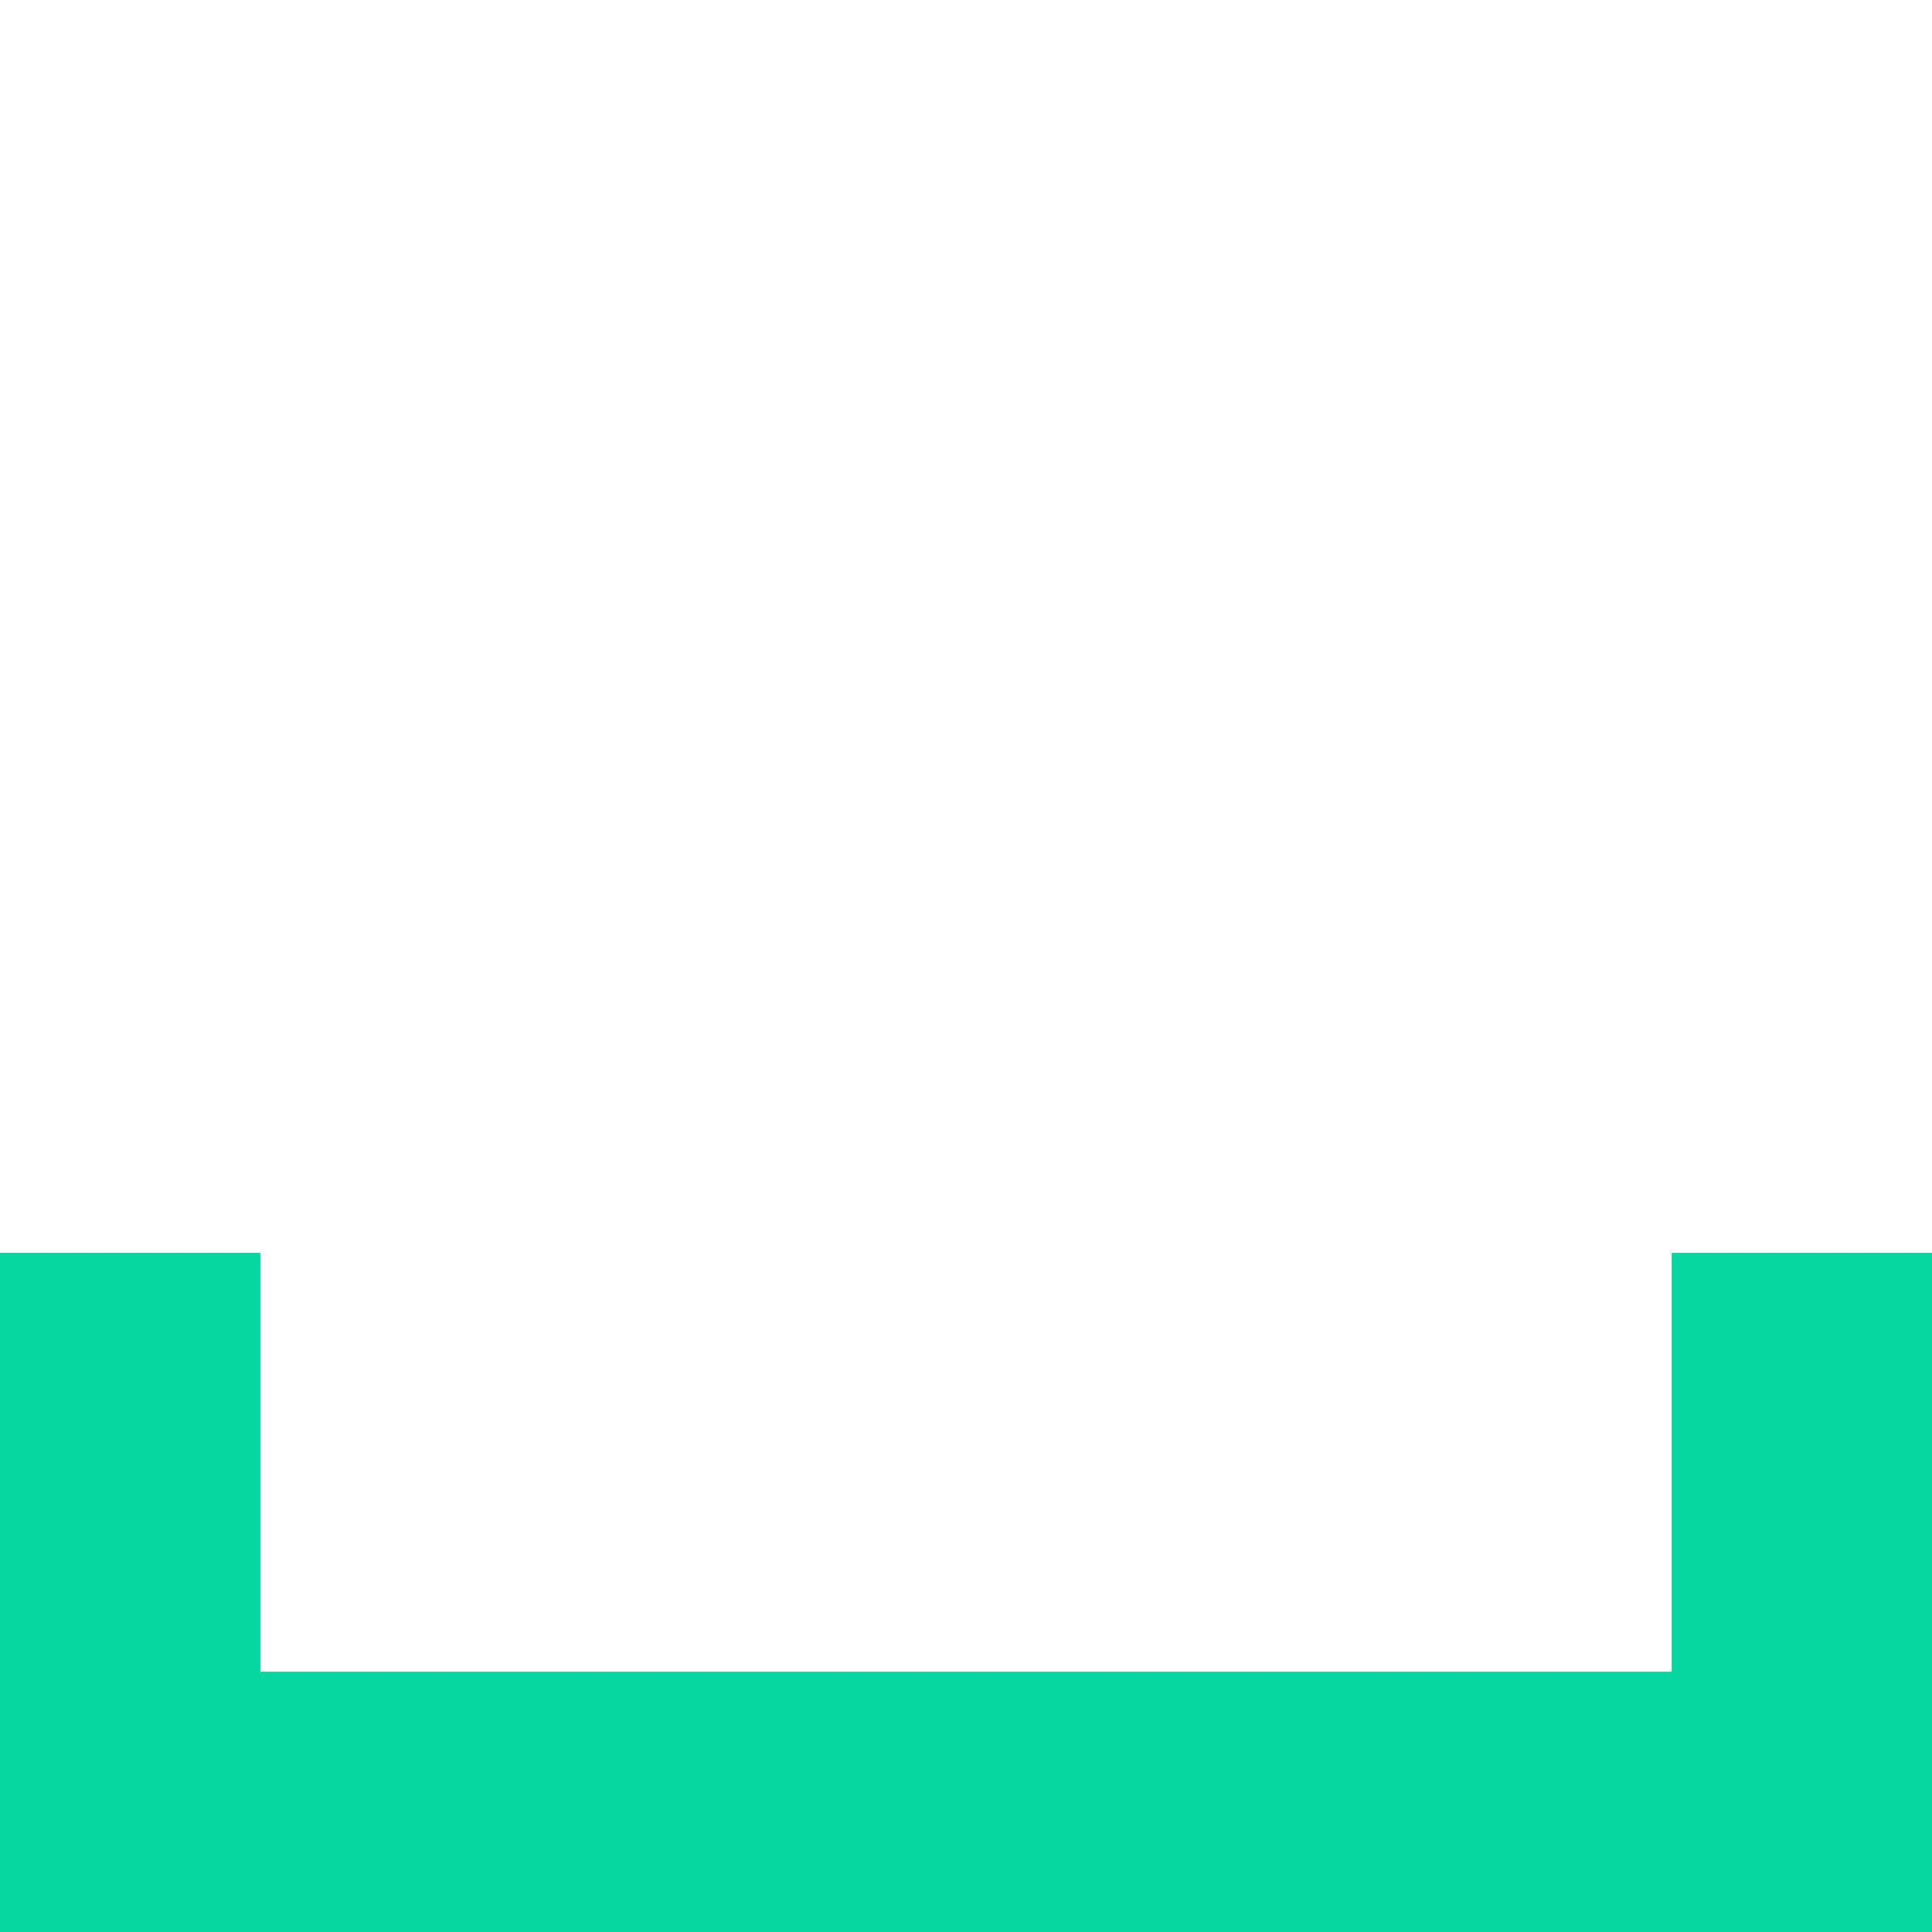
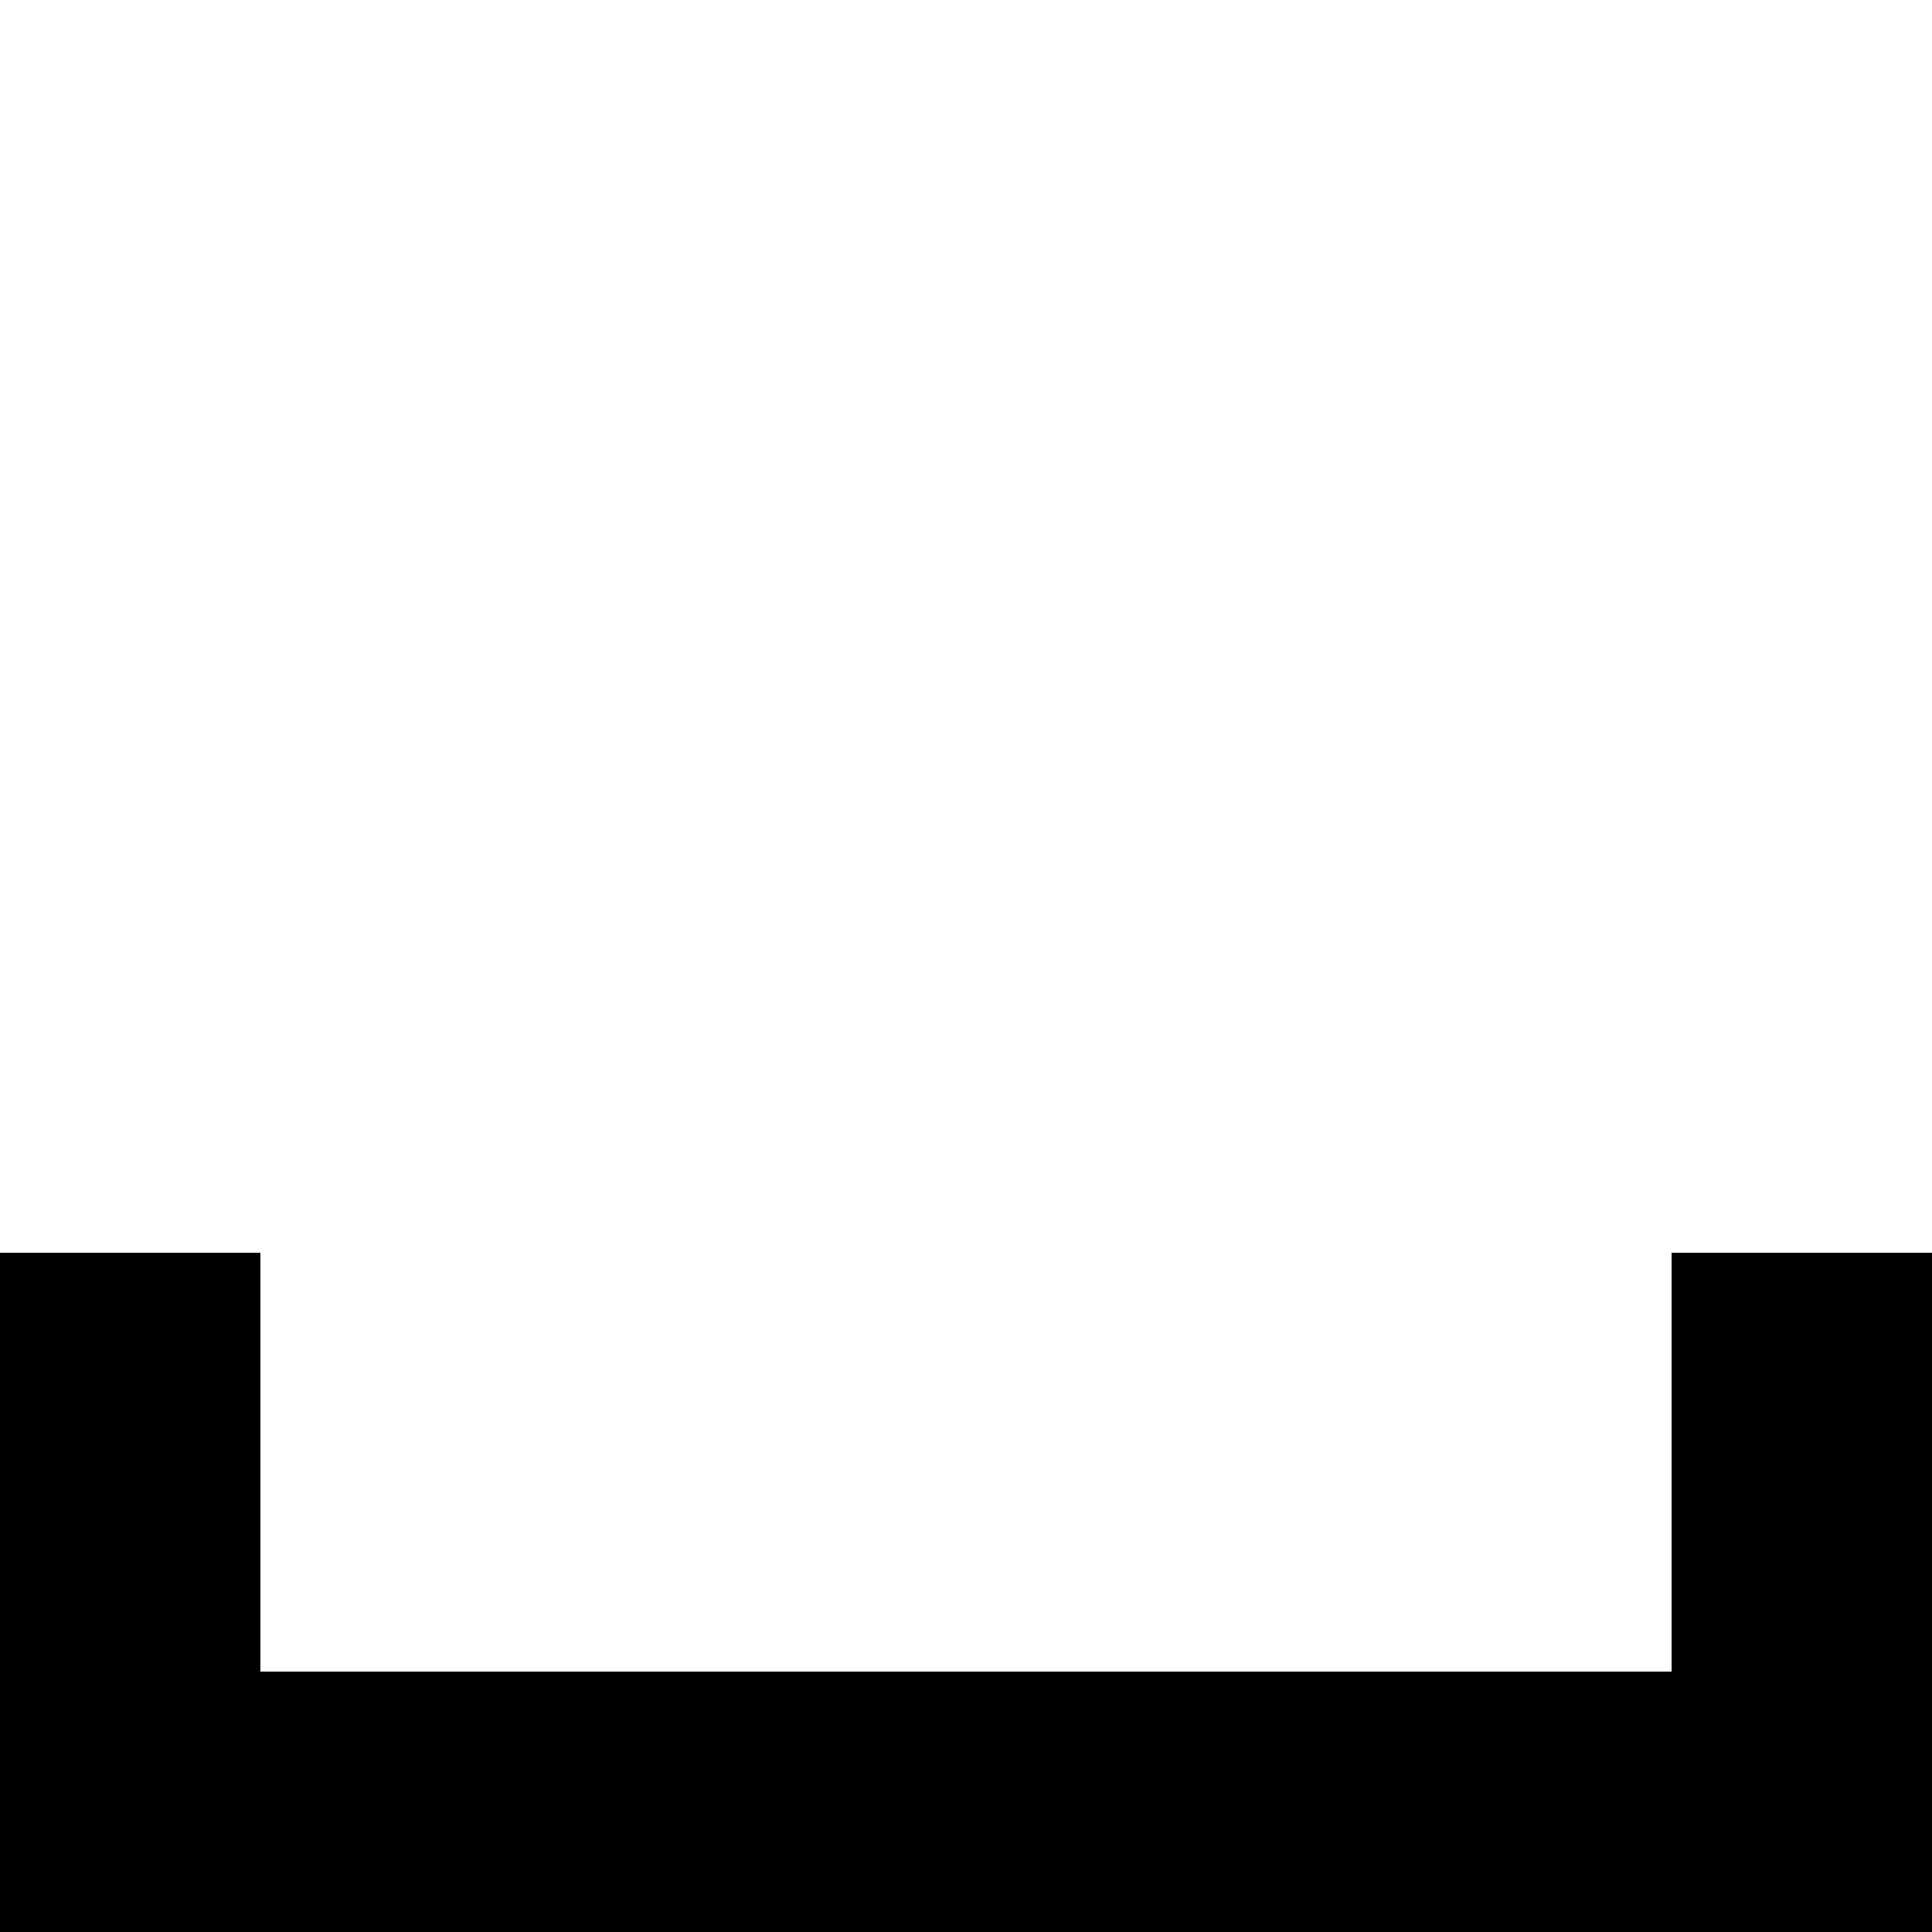
<svg xmlns="http://www.w3.org/2000/svg" version="1.0" width="128px" height="128px" viewBox="0 0 128 128" xml:space="preserve">
-   <path d="M0 128V83h17.25v27.75h93.5V83H128v45H0z" fill="#06d6a0" />
+   <path d="M0 128V83h17.25v27.75h93.5V83H128v45H0z" fill="inherit" />
  <g>
-     <path d="M80.92-97.82v51.27h18.15L64-.05l-35.07-46.5h18.15v-51.27h33.84z" fill="#06d6a0" />
+     <path d="M80.92-97.82v51.27h18.15L64-.05l-35.07-46.5h18.15v-51.27h33.84z" fill="#inherit" />
    <animateTransform attributeName="transform" type="translate" from="0 0" to="0 220" dur="1000ms" repeatCount="indefinite" />
  </g>
</svg>
